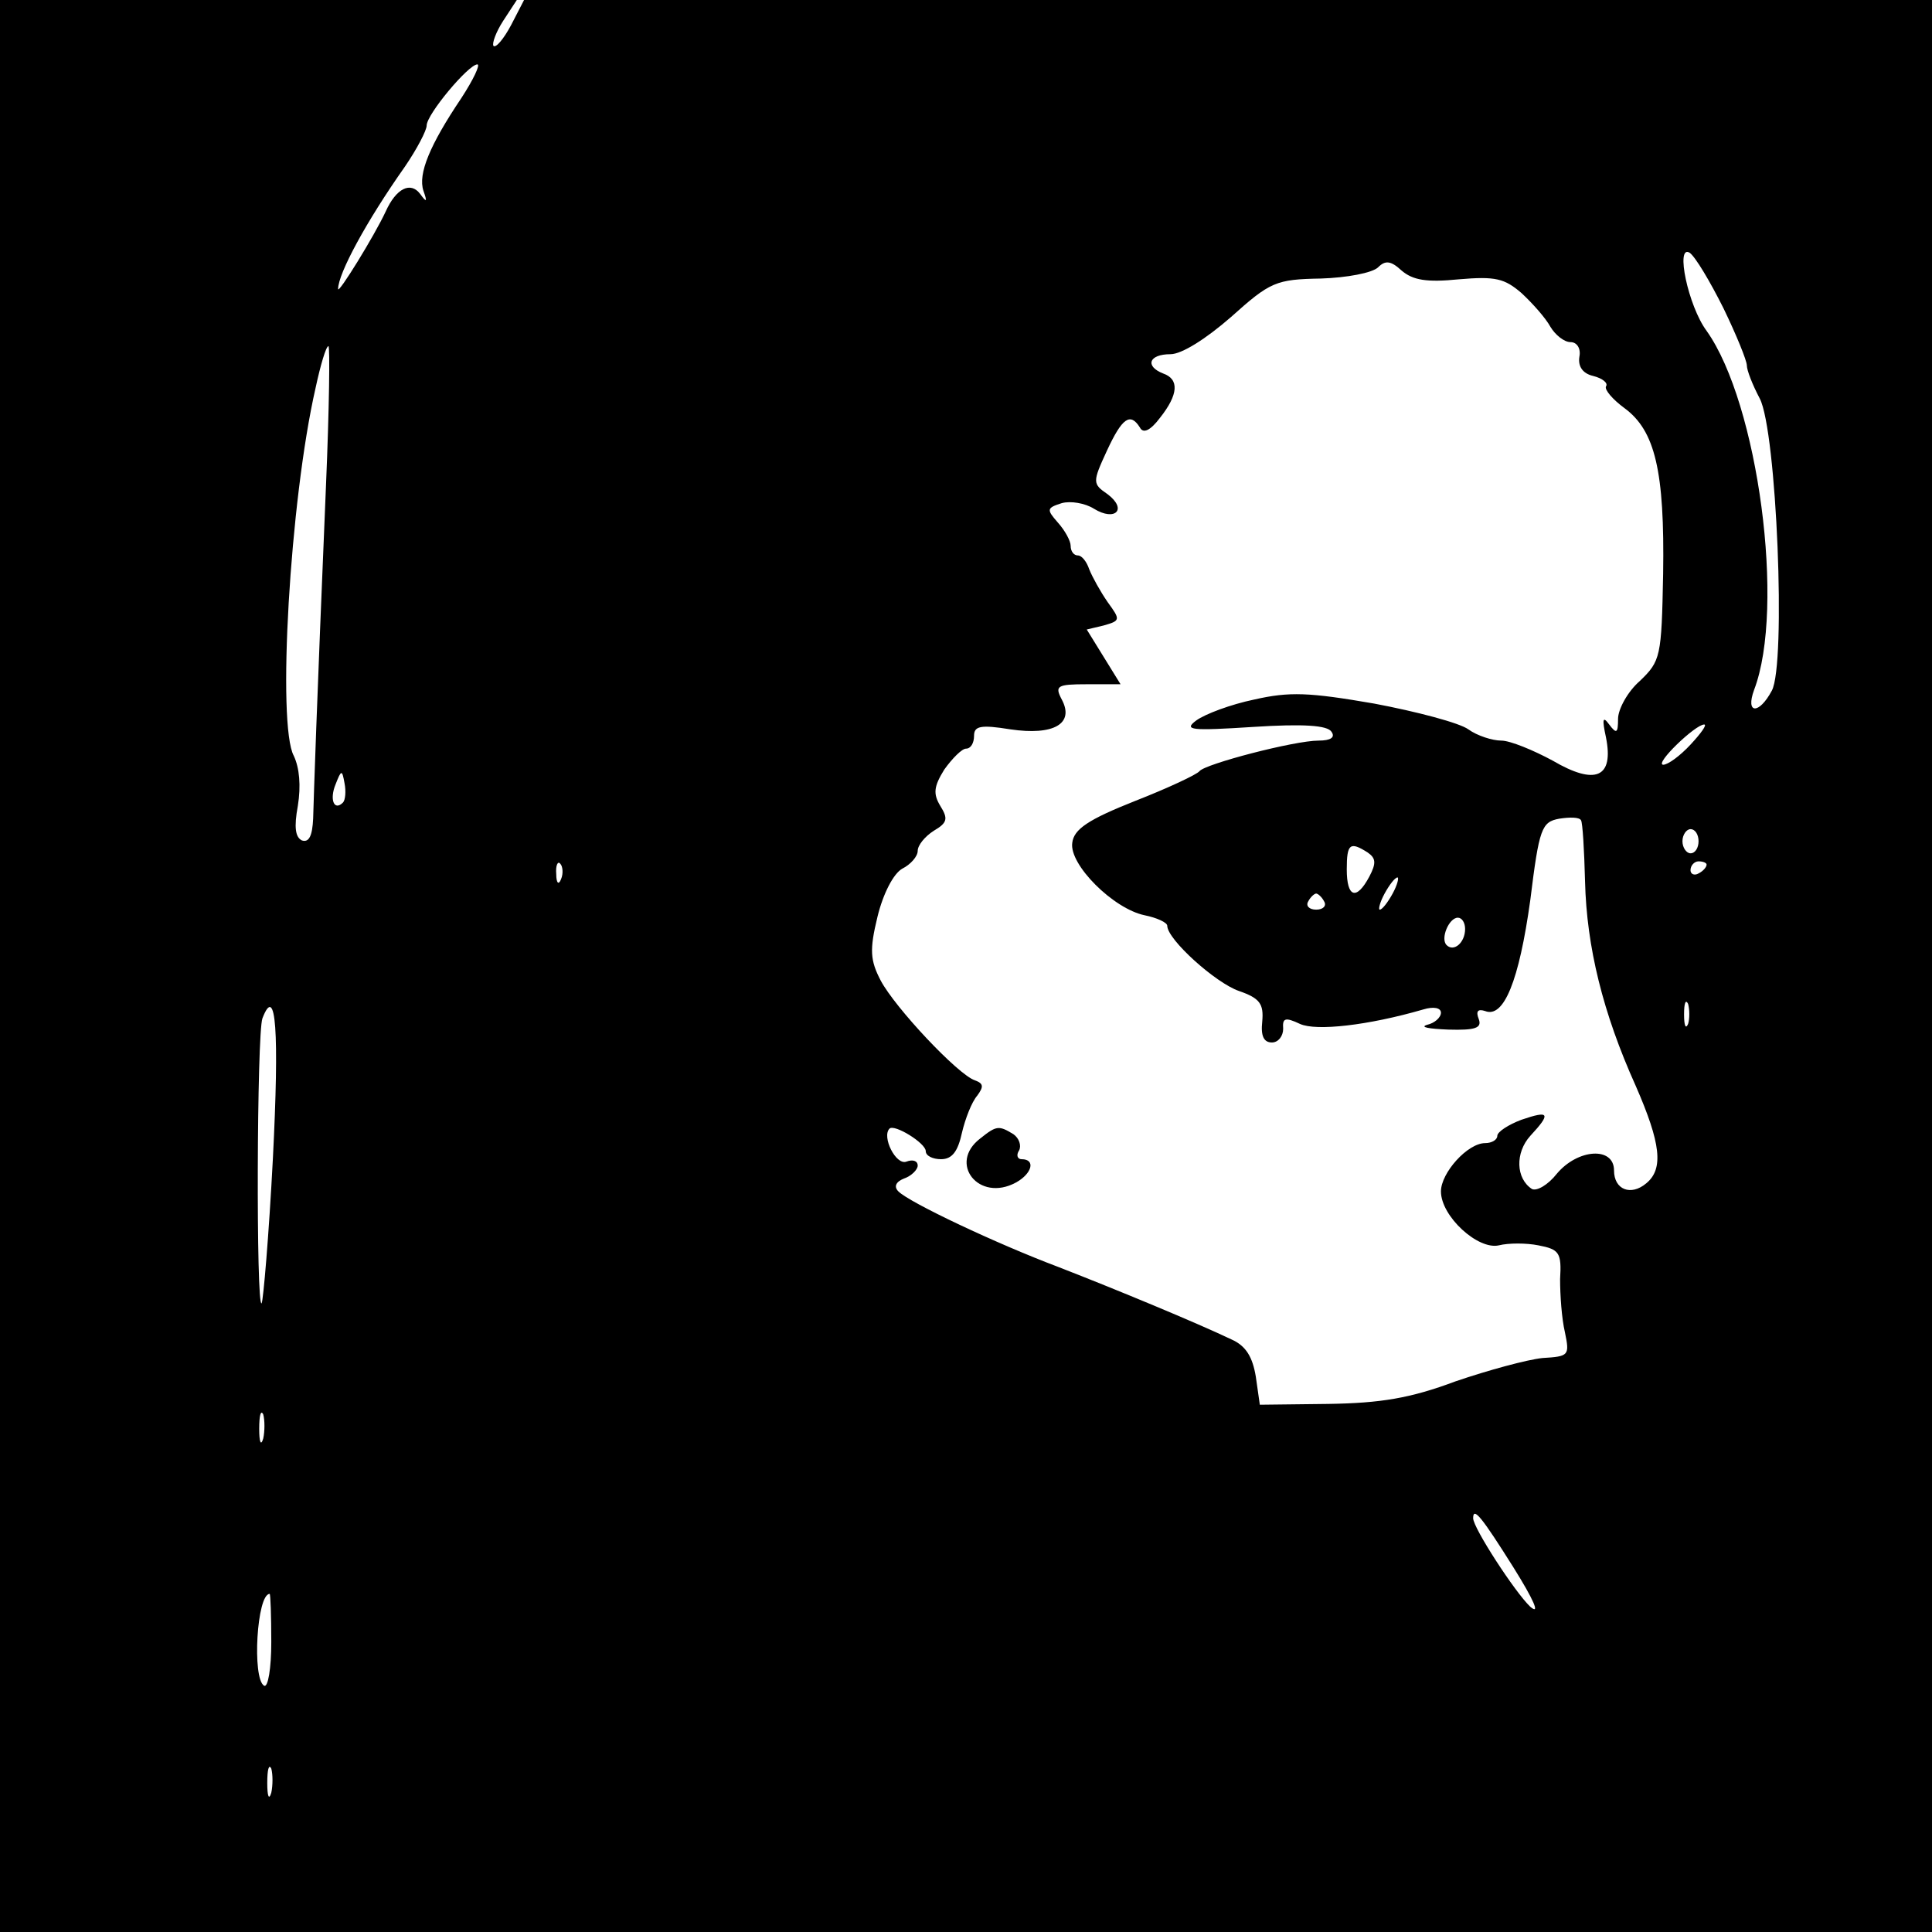
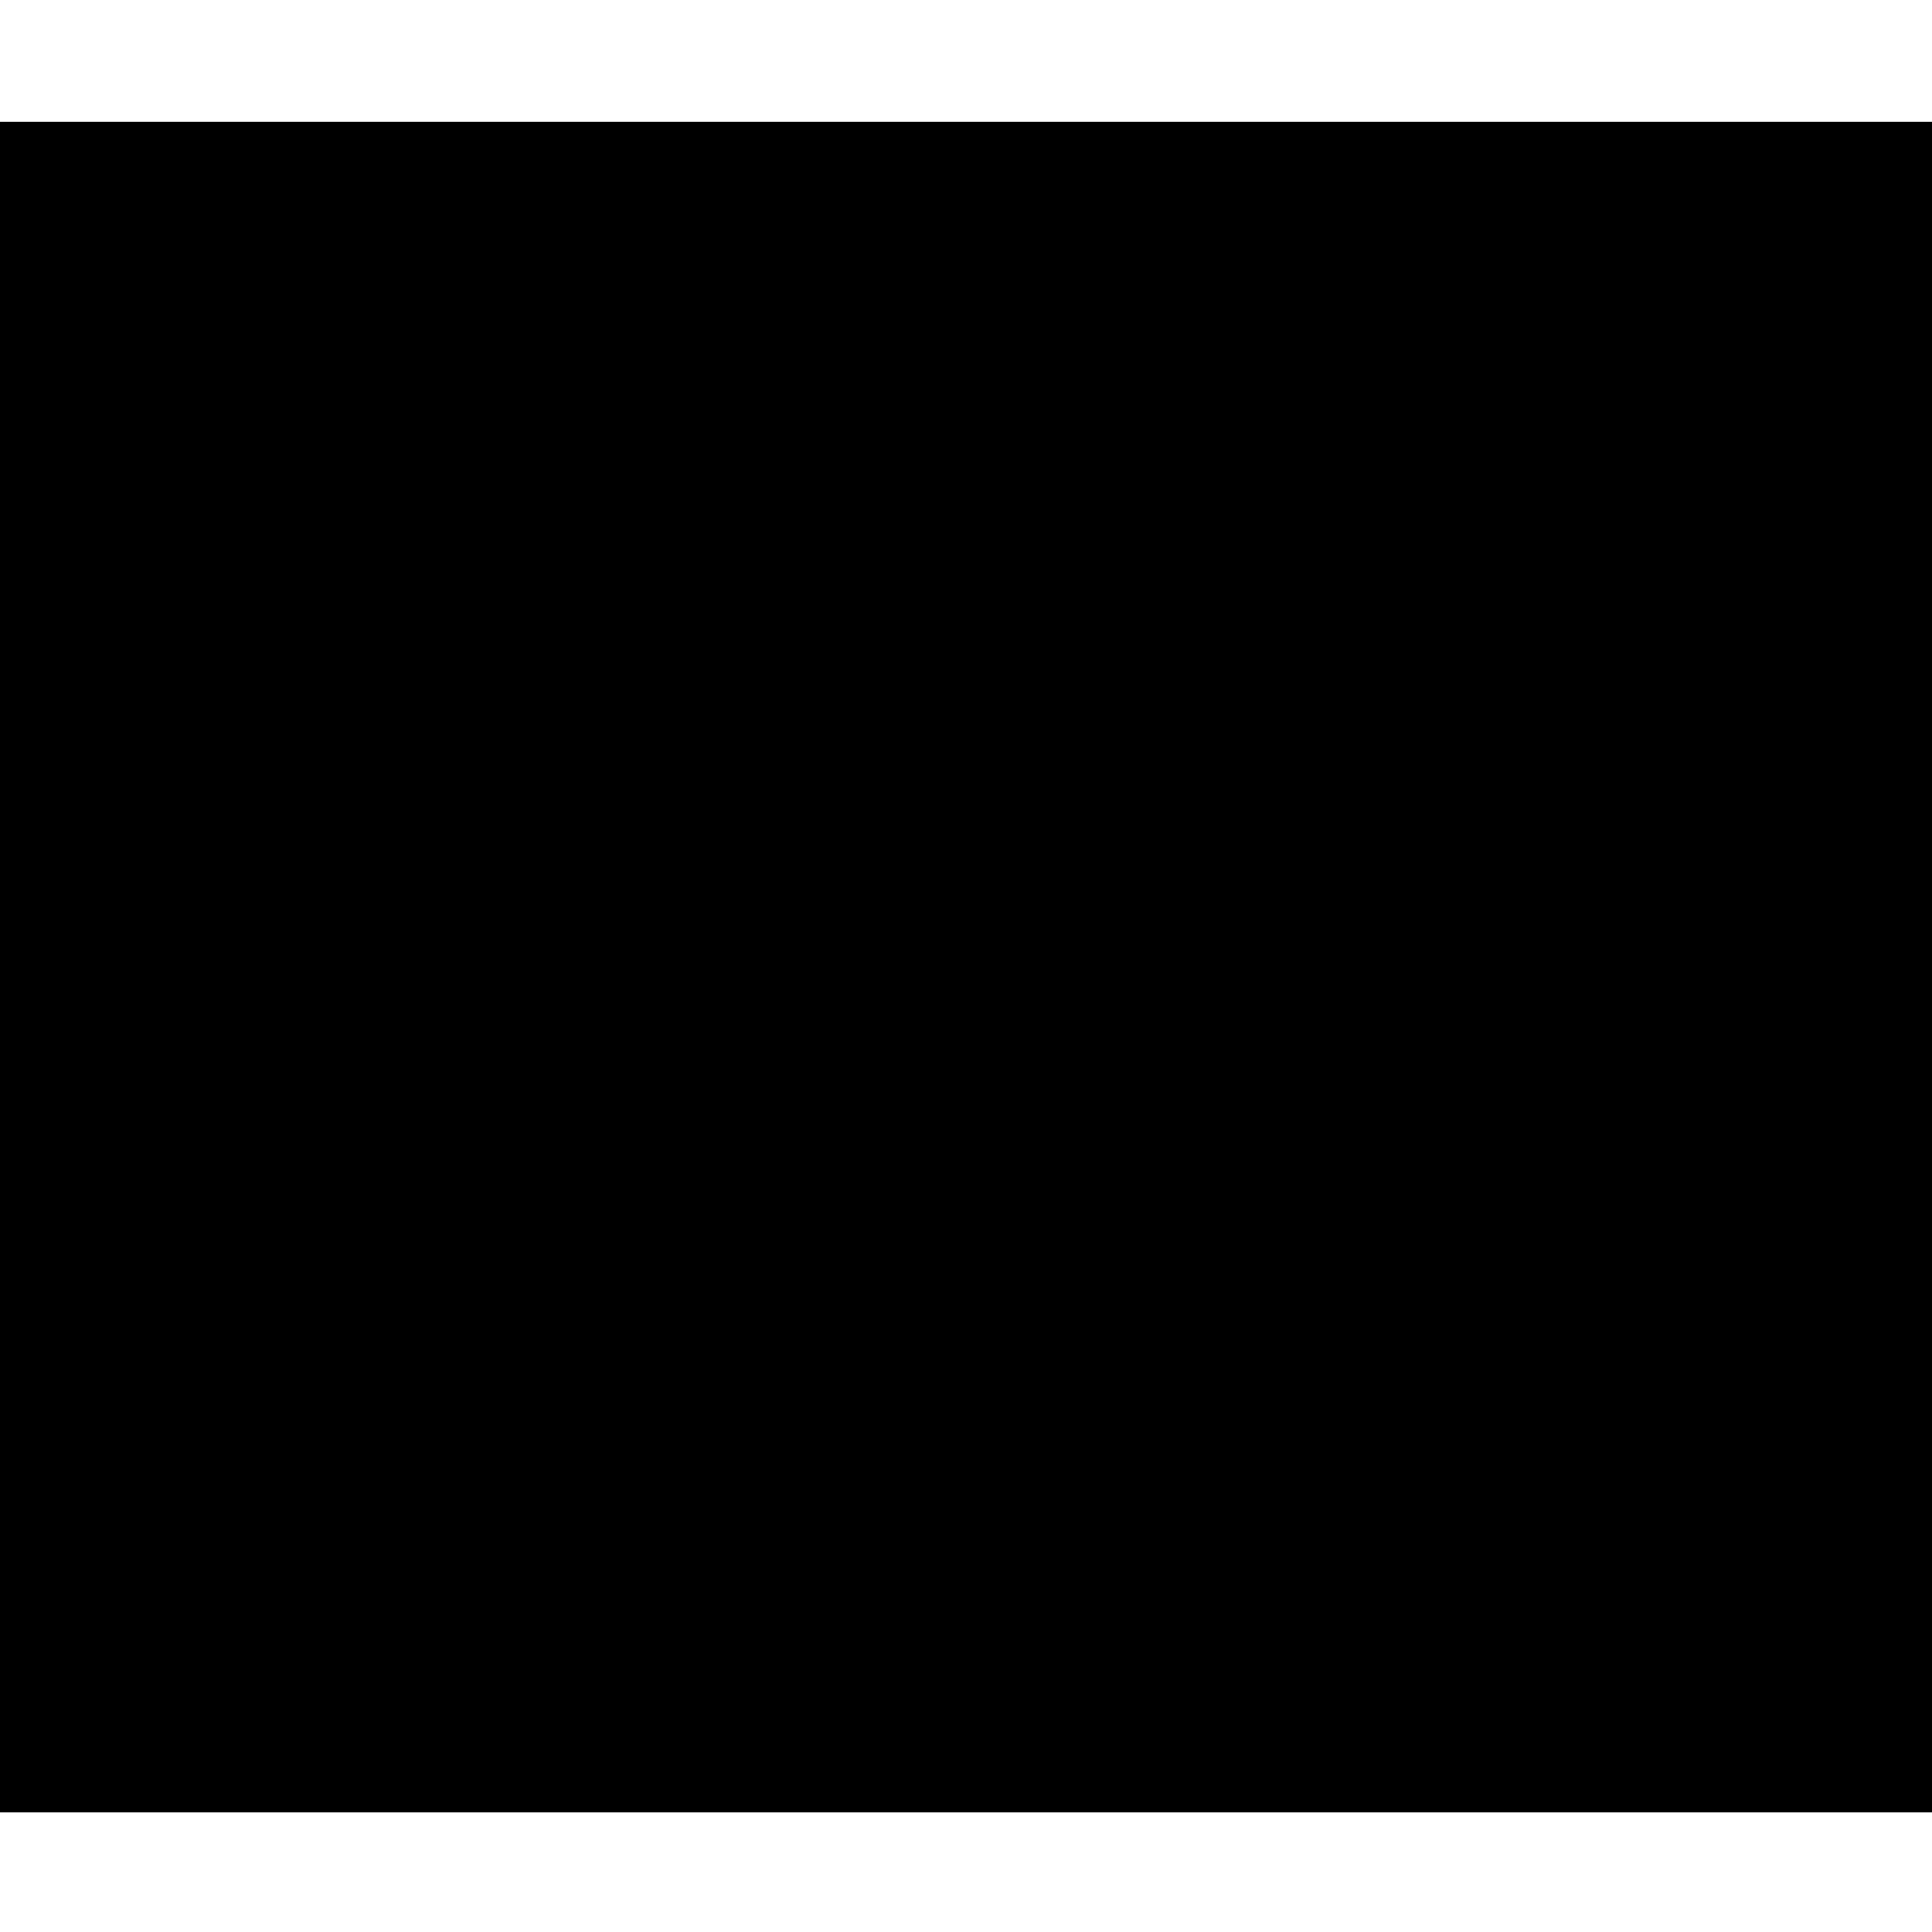
- <svg xmlns="http://www.w3.org/2000/svg" version="1.0" width="240pt" height="240pt" viewBox="0 0 240 240" preserveAspectRatio="xMidYMid meet">
-   <g transform="translate(0,240) scale(0.1,-0.1)" fill="#000000" stroke="none">
-     <path d="M0 1200 l0 -1200 1200 0 1200 0 0 1200 0 1200 -875 0 -874 0 -16 -31 c-9 -17 -19 -29 -22 -26 -2 3 3 17 12 31 l17 26 -321 0 -321 0 0 -1200z m573 1078 c-39 -58 -54 -94 -47 -115 5 -14 4 -15 -4 -4 -12 16 -30 7 -43 -22 -14 -30 -59 -103 -59 -96 0 19 35 84 83 152 15 22 27 45 27 51 0 14 52 76 63 76 4 0 -5 -19 -20 -42z m1568 -261 c16 -33 29 -65 29 -71 0 -6 7 -24 16 -41 21 -40 33 -330 15 -363 -16 -30 -33 -29 -22 1 39 102 5 356 -59 446 -23 31 -39 108 -21 97 7 -5 25 -35 42 -69z m-329 36 c46 4 57 1 78 -17 14 -13 30 -31 36 -42 6 -10 17 -19 25 -19 8 0 13 -8 11 -18 -2 -12 4 -21 17 -24 12 -3 19 -9 16 -13 -2 -4 8 -16 23 -27 38 -28 50 -78 48 -206 -2 -103 -3 -108 -29 -133 -15 -13 -27 -35 -27 -47 0 -18 -2 -19 -11 -7 -8 11 -9 7 -4 -16 10 -50 -13 -60 -66 -29 -24 13 -53 25 -64 25 -11 0 -30 6 -41 14 -11 8 -64 22 -117 32 -81 14 -105 15 -149 5 -29 -6 -61 -18 -72 -26 -16 -12 -7 -13 71 -8 62 4 92 2 97 -6 5 -7 -1 -11 -16 -11 -30 0 -141 -29 -148 -38 -3 -4 -39 -21 -80 -37 -58 -23 -76 -35 -78 -52 -4 -27 51 -82 90 -90 15 -3 28 -9 28 -13 0 -17 60 -71 89 -81 26 -9 31 -16 29 -38 -2 -18 2 -26 12 -26 8 0 14 8 14 17 -1 13 2 15 21 6 20 -9 84 -2 153 18 13 4 22 2 22 -4 0 -6 -8 -13 -17 -15 -10 -3 2 -5 26 -6 34 -1 42 2 38 13 -4 10 -1 13 8 10 23 -9 42 37 56 138 11 89 14 97 36 101 13 2 25 2 27 -2 2 -3 4 -37 5 -76 2 -81 22 -163 63 -254 31 -71 35 -103 13 -121 -19 -16 -40 -8 -40 16 0 30 -45 27 -71 -4 -11 -14 -25 -22 -31 -19 -20 13 -21 45 -2 66 26 28 24 32 -11 20 -16 -6 -30 -15 -30 -20 0 -5 -7 -9 -15 -9 -22 0 -55 -37 -55 -60 0 -31 46 -73 72 -67 12 3 34 3 49 0 26 -5 29 -9 27 -42 0 -20 2 -49 6 -66 6 -29 5 -30 -28 -32 -19 -2 -67 -15 -108 -29 -56 -21 -93 -27 -158 -28 l-85 -1 -5 35 c-4 24 -12 38 -30 46 -44 21 -143 62 -215 90 -77 29 -185 80 -199 94 -6 6 -3 12 7 16 9 3 17 11 17 16 0 6 -6 8 -14 5 -13 -5 -31 31 -21 41 6 6 45 -18 45 -28 0 -6 9 -10 19 -10 14 0 21 10 26 33 4 17 12 38 19 46 8 11 8 15 -3 19 -21 7 -99 90 -117 124 -13 25 -14 38 -4 79 7 29 20 54 31 60 10 5 19 15 19 22 0 7 9 18 20 25 17 10 18 15 8 31 -9 15 -8 24 5 45 10 14 22 26 27 26 6 0 10 7 10 16 0 12 8 14 45 8 54 -8 80 7 64 37 -9 17 -6 19 31 19 l42 0 -21 34 -21 34 21 5 c21 6 21 7 5 29 -9 13 -19 31 -23 41 -3 9 -9 17 -14 17 -5 0 -9 5 -9 12 0 6 -7 19 -16 29 -14 16 -14 18 5 24 11 3 29 0 40 -7 26 -16 42 -1 17 18 -19 13 -19 15 -1 54 19 41 29 48 41 29 4 -8 13 -4 25 12 23 29 24 48 4 55 -23 9 -18 24 9 24 14 0 44 19 75 46 49 44 56 47 112 48 32 1 64 7 71 14 9 9 16 8 29 -4 14 -12 31 -15 71 -11z m-1407 -255 c-12 -286 -15 -381 -16 -415 -1 -21 -5 -30 -14 -27 -8 4 -10 16 -5 43 4 25 2 47 -5 62 -21 38 -5 317 27 457 6 28 13 52 16 52 2 0 1 -78 -3 -172z m1695 -323 c-13 -14 -28 -25 -34 -25 -11 1 40 50 51 50 4 0 -4 -11 -17 -25z m-1674 -72 c-11 -11 -17 4 -9 23 7 18 8 18 11 1 2 -10 1 -21 -2 -24z m1684 -48 c0 -8 -4 -15 -10 -15 -5 0 -10 7 -10 15 0 8 5 15 10 15 6 0 10 -7 10 -15z m-411 -14 c10 -7 11 -13 2 -30 -16 -30 -28 -26 -28 9 0 32 4 35 26 21z m-1002 -33 c-3 -8 -6 -5 -6 6 -1 11 2 17 5 13 3 -3 4 -12 1 -19z m1423 18 c0 -3 -4 -8 -10 -11 -5 -3 -10 -1 -10 4 0 6 5 11 10 11 6 0 10 -2 10 -4z m-390 -36 c-6 -11 -13 -20 -16 -20 -2 0 0 9 6 20 6 11 13 20 16 20 2 0 0 -9 -6 -20z m-85 -10 c3 -5 -1 -10 -10 -10 -9 0 -13 5 -10 10 3 6 8 10 10 10 2 0 7 -4 10 -10z m175 -34 c0 -17 -14 -29 -23 -20 -8 8 3 34 14 34 5 0 9 -6 9 -14z m277 -118 c-3 -7 -5 -2 -5 12 0 14 2 19 5 13 2 -7 2 -19 0 -25z m-1758 -167 c-5 -96 -12 -177 -14 -180 -7 -7 -6 335 1 354 17 44 21 -16 13 -174z m-12 -348 c-3 -10 -5 -4 -5 12 0 17 2 24 5 18 2 -7 2 -21 0 -30z m1553 -160 c25 -40 34 -60 21 -49 -19 18 -71 98 -71 110 0 15 11 1 50 -61z m-1543 -93 c0 -32 -4 -57 -9 -54 -15 9 -9 114 7 114 1 0 2 -27 2 -60z m0 -187 c-3 -10 -5 -4 -5 12 0 17 2 24 5 18 2 -7 2 -21 0 -30z" />
-     <path d="M1218 986 c-41 -31 -2 -80 44 -55 20 11 25 29 7 29 -5 0 -7 5 -3 11 3 6 0 15 -7 20 -18 11 -21 11 -41 -5z" />
+ <svg xmlns="http://www.w3.org/2000/svg" version="1.0" width="840pt" height="840pt" viewBox="0 0 840 840" preserveAspectRatio="xMidYMid meet">
+   <g transform="translate(0,840) scale(0.1,-0.1)" fill="#000000" stroke="none">
+     <path d="M0 4195 l0 -3675 4200 0 4200 0 0 3675 0 3675 -4200 0 -4200 0 0 -3675z" />
  </g>
</svg>
